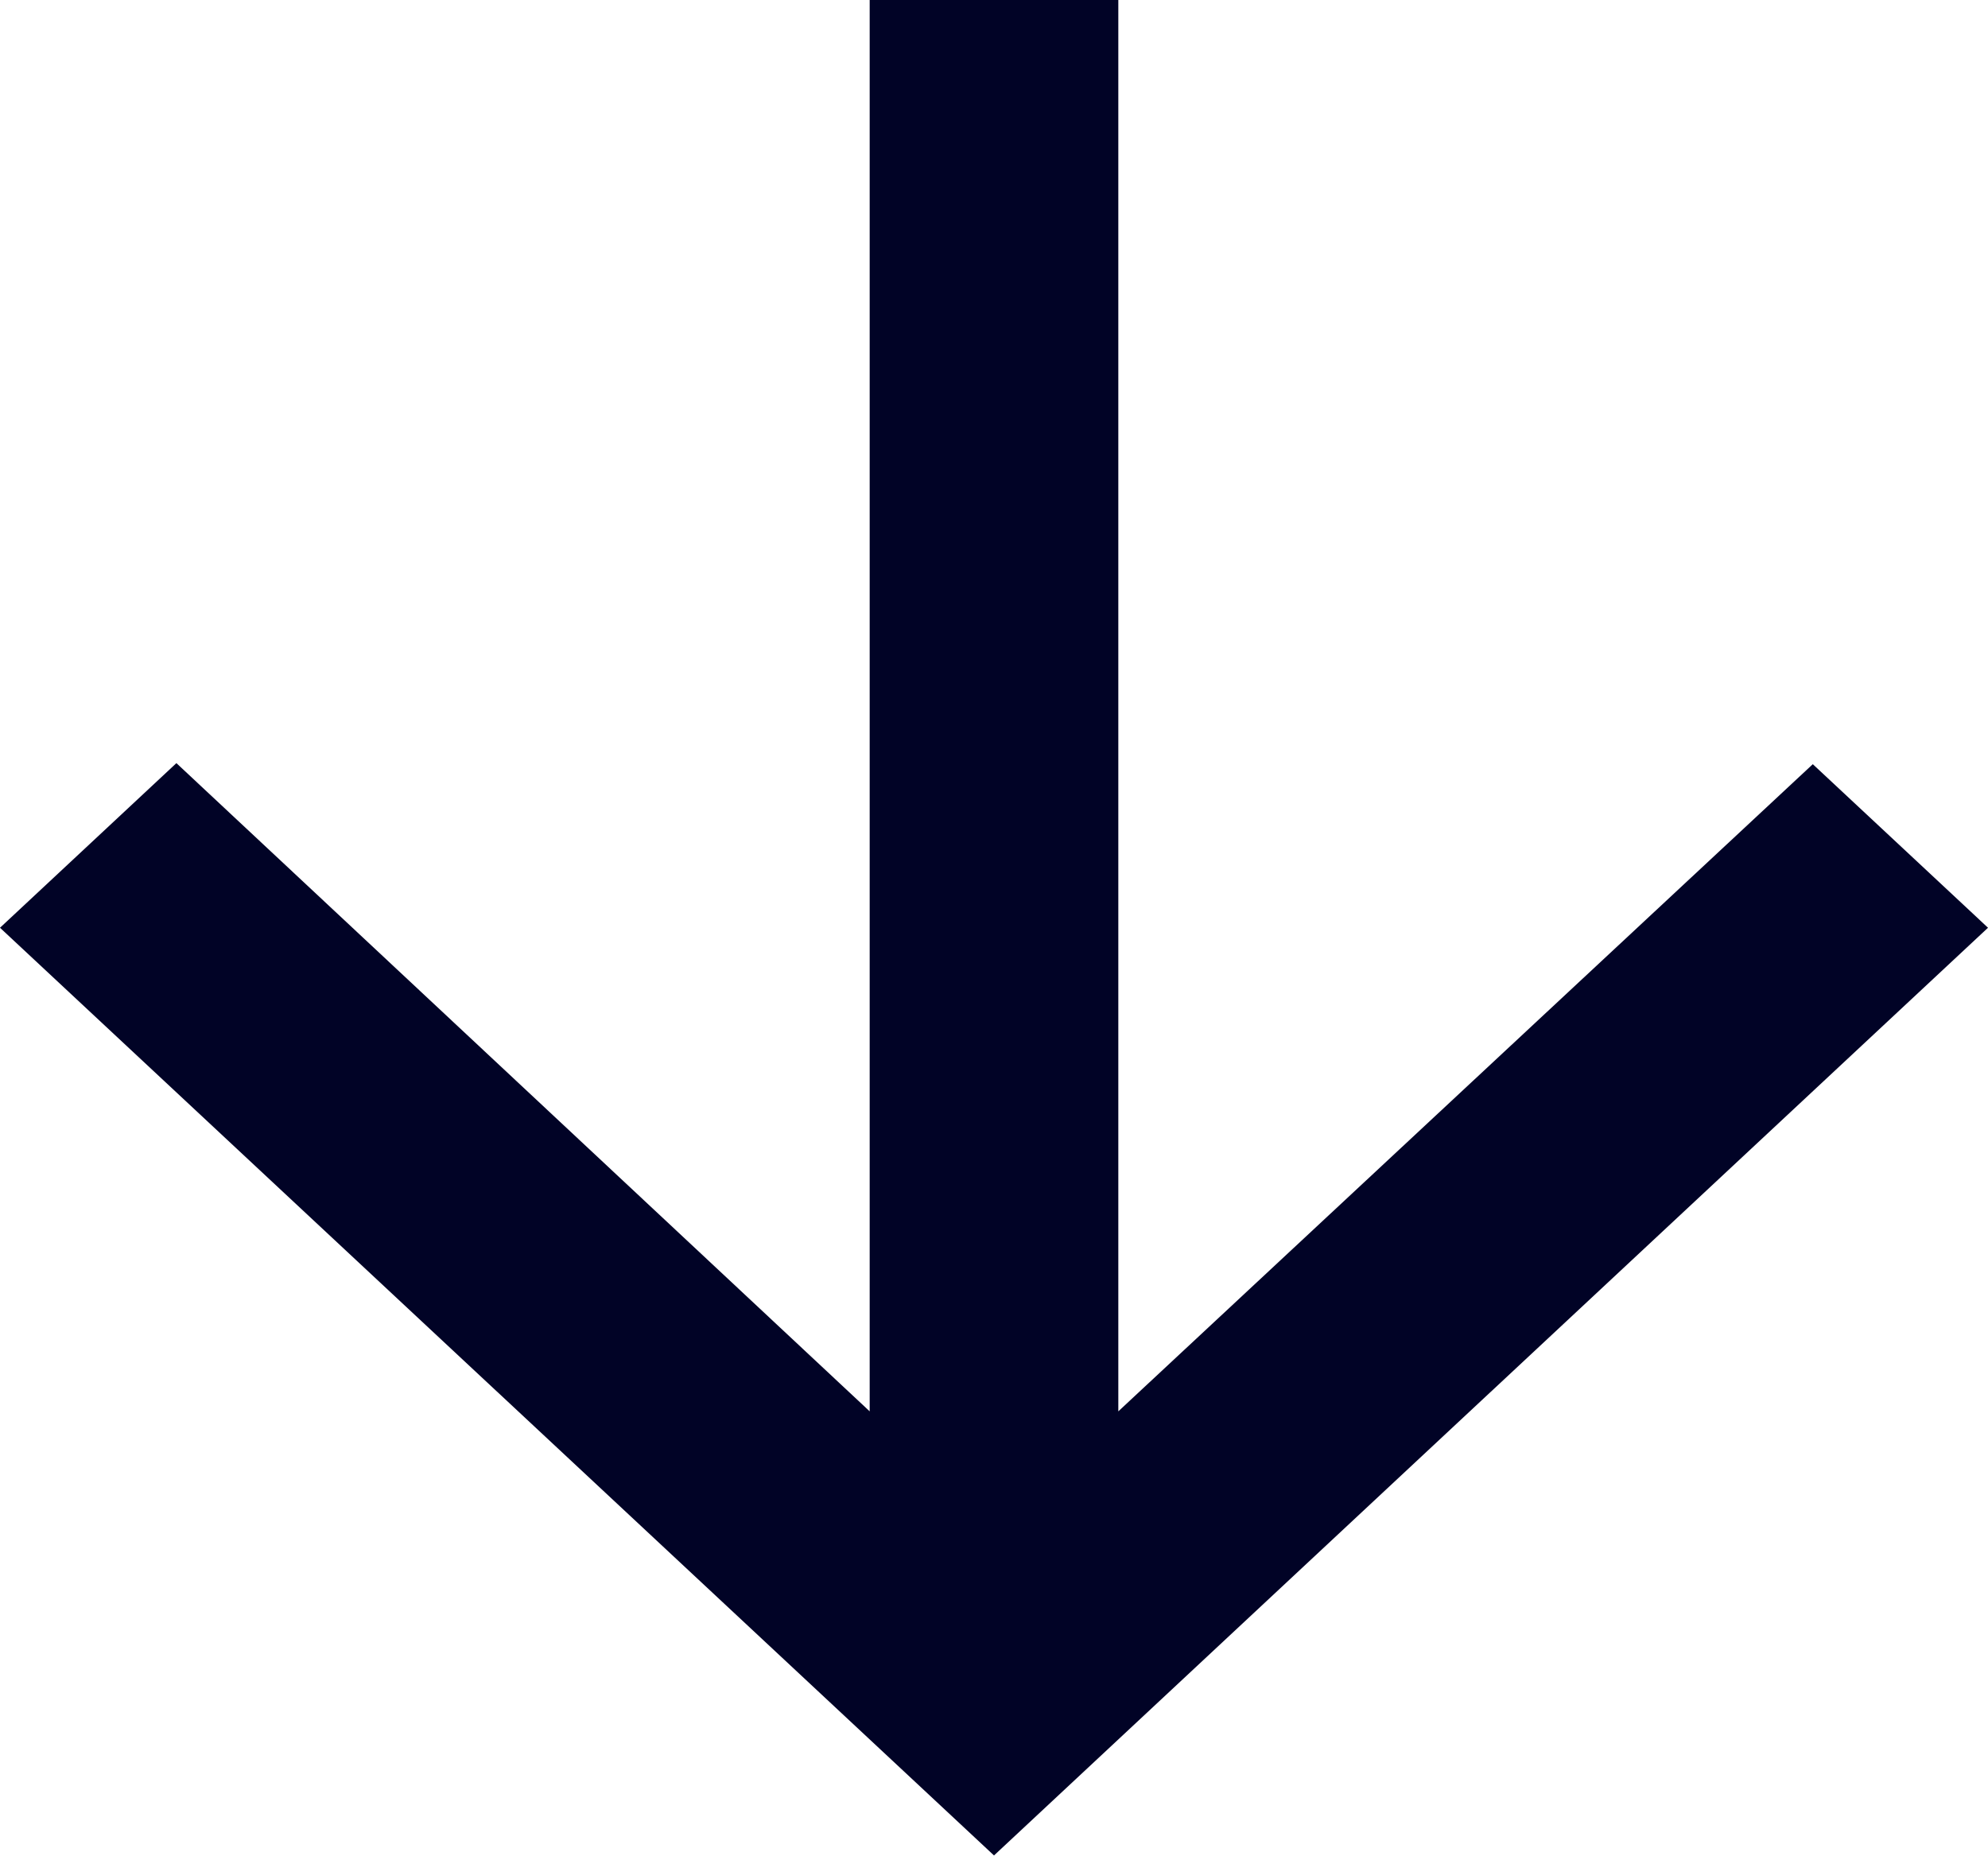
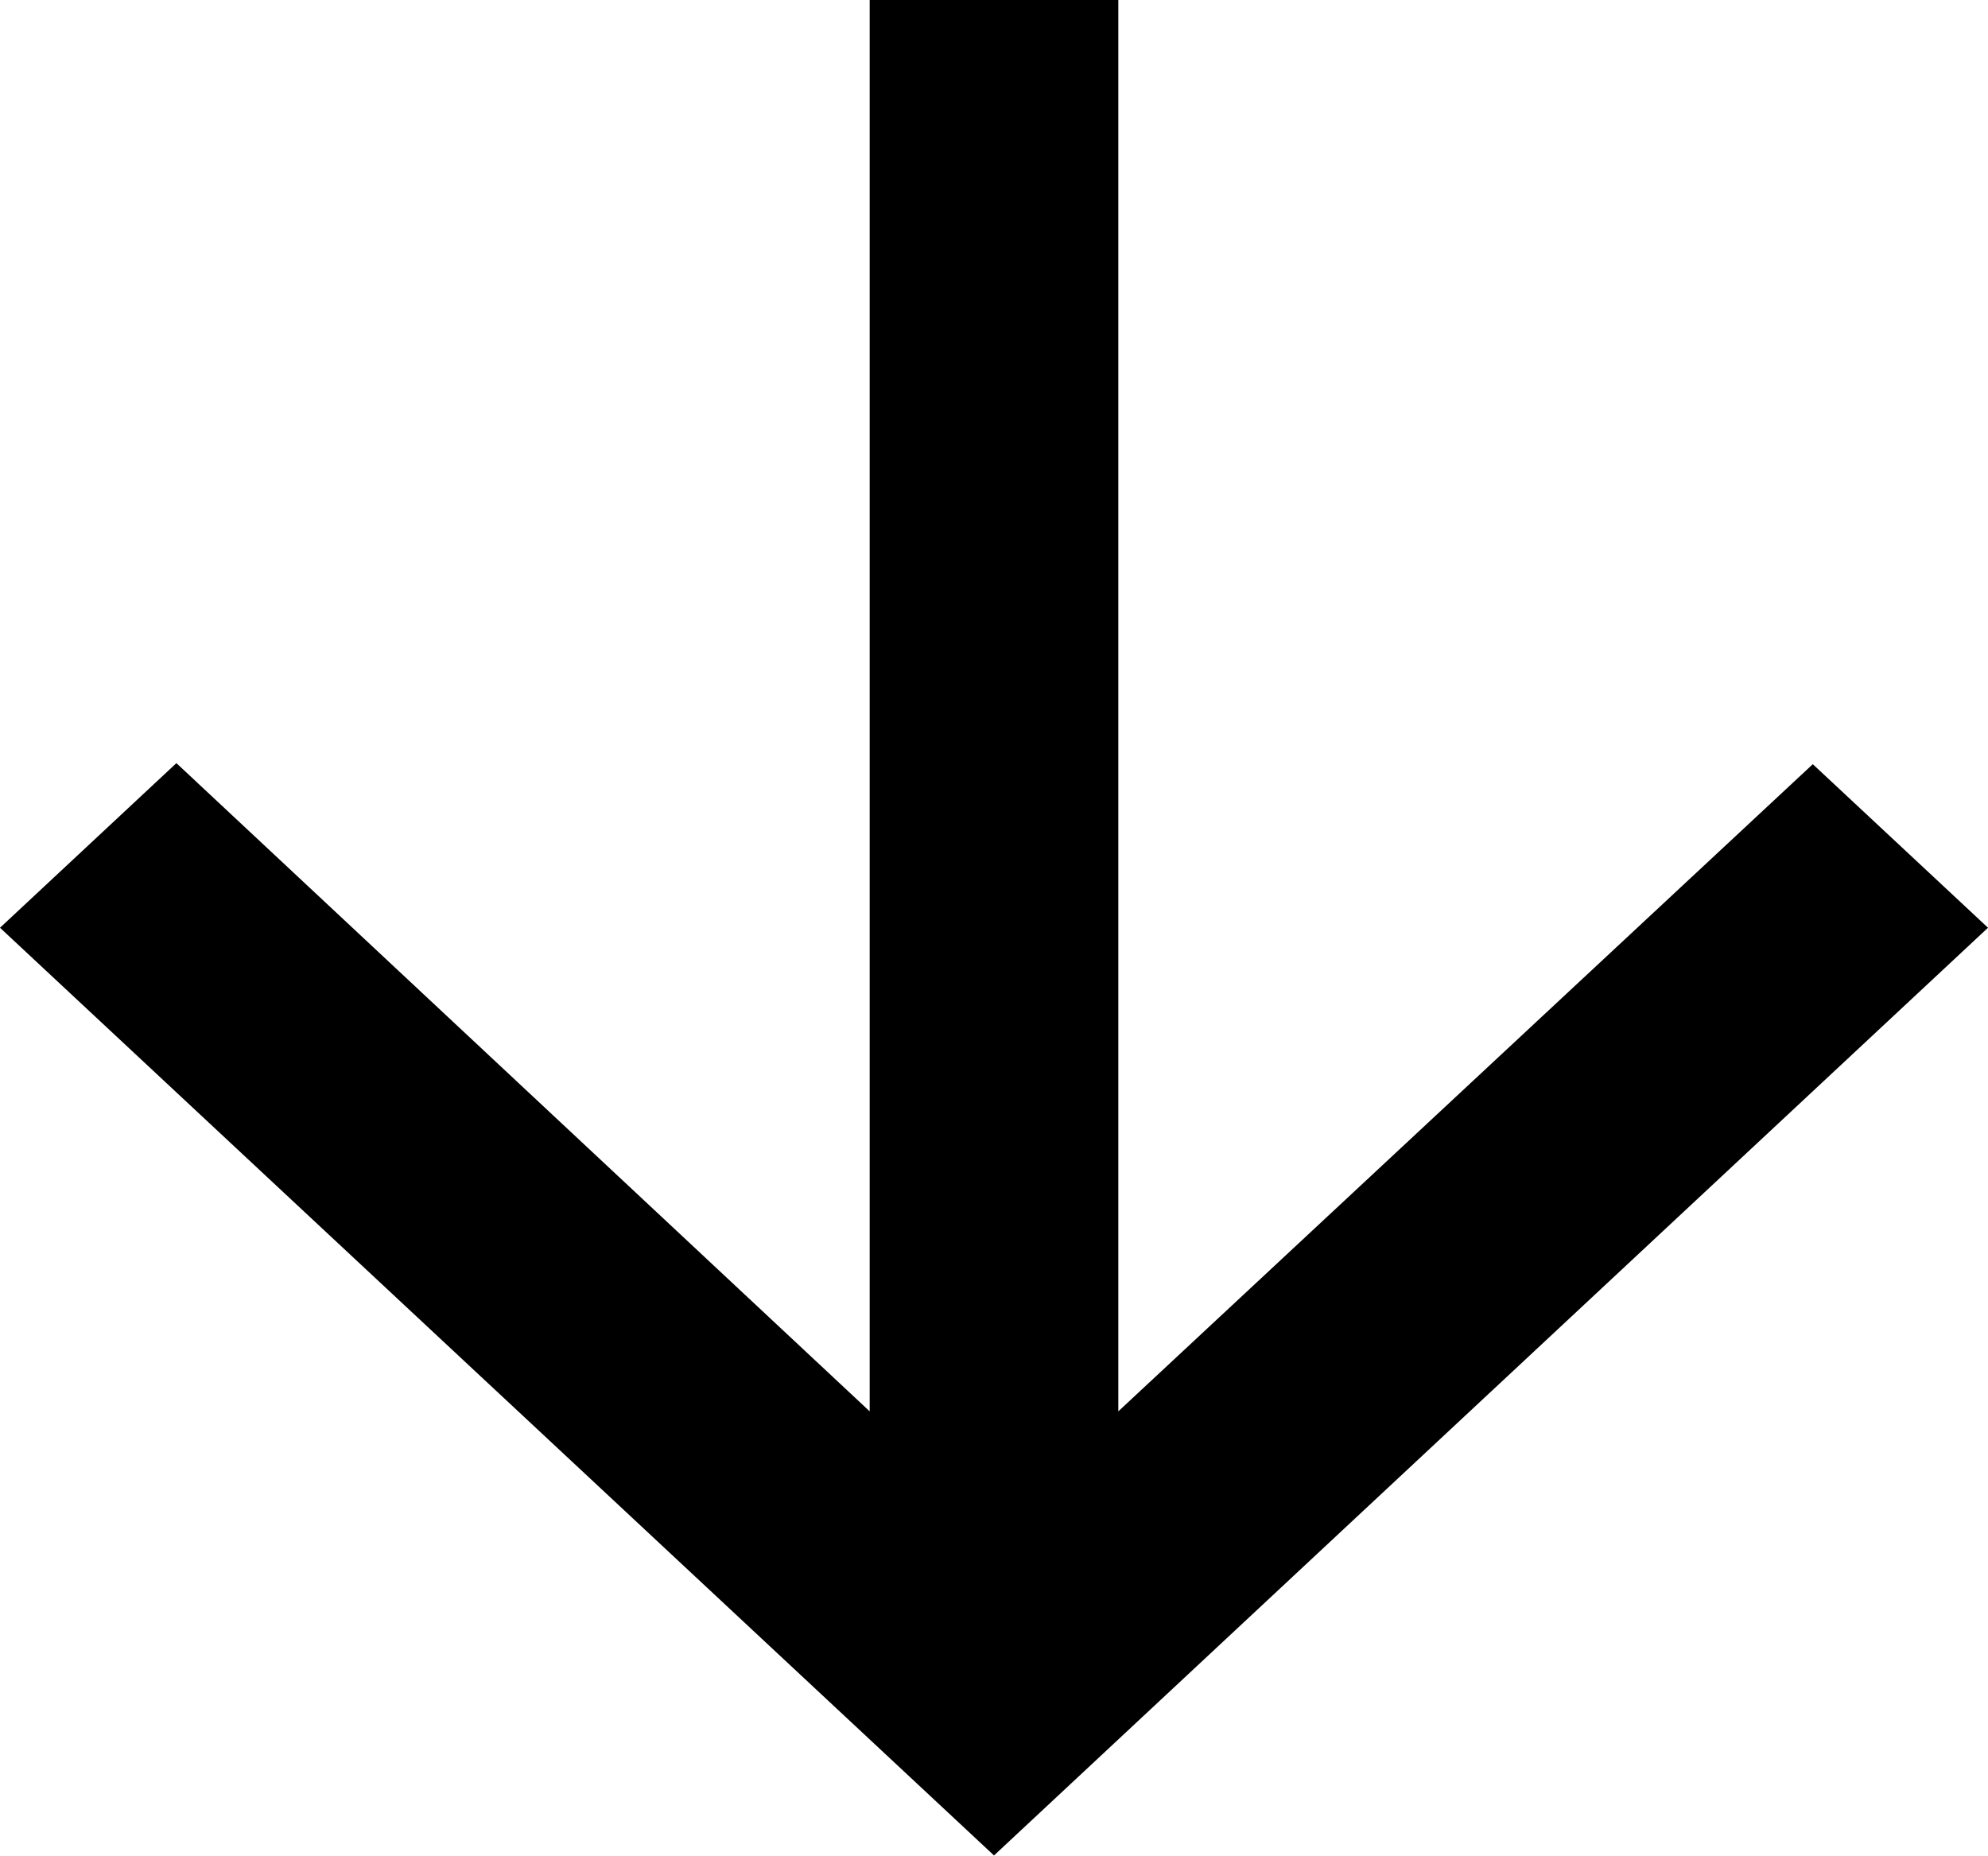
- <svg xmlns="http://www.w3.org/2000/svg" width="15" height="14" viewBox="0 0 15 14" fill="none">
-   <path fill-rule="evenodd" clip-rule="evenodd" d="M15 7L13.678 5.766L8.438 10.649V0H6.562V10.649L1.331 5.758L0 7L7.5 14L15 7V7Z" fill="#010326" />
+ <svg xmlns="http://www.w3.org/2000/svg" width="15" height="14" viewBox="0 0 15 14" fill="current">
+   <path fill-rule="evenodd" clip-rule="evenodd" d="M15 7L13.678 5.766L8.438 10.649V0H6.562V10.649L1.331 5.758L0 7L7.5 14L15 7V7Z" fill="current" />
</svg>
